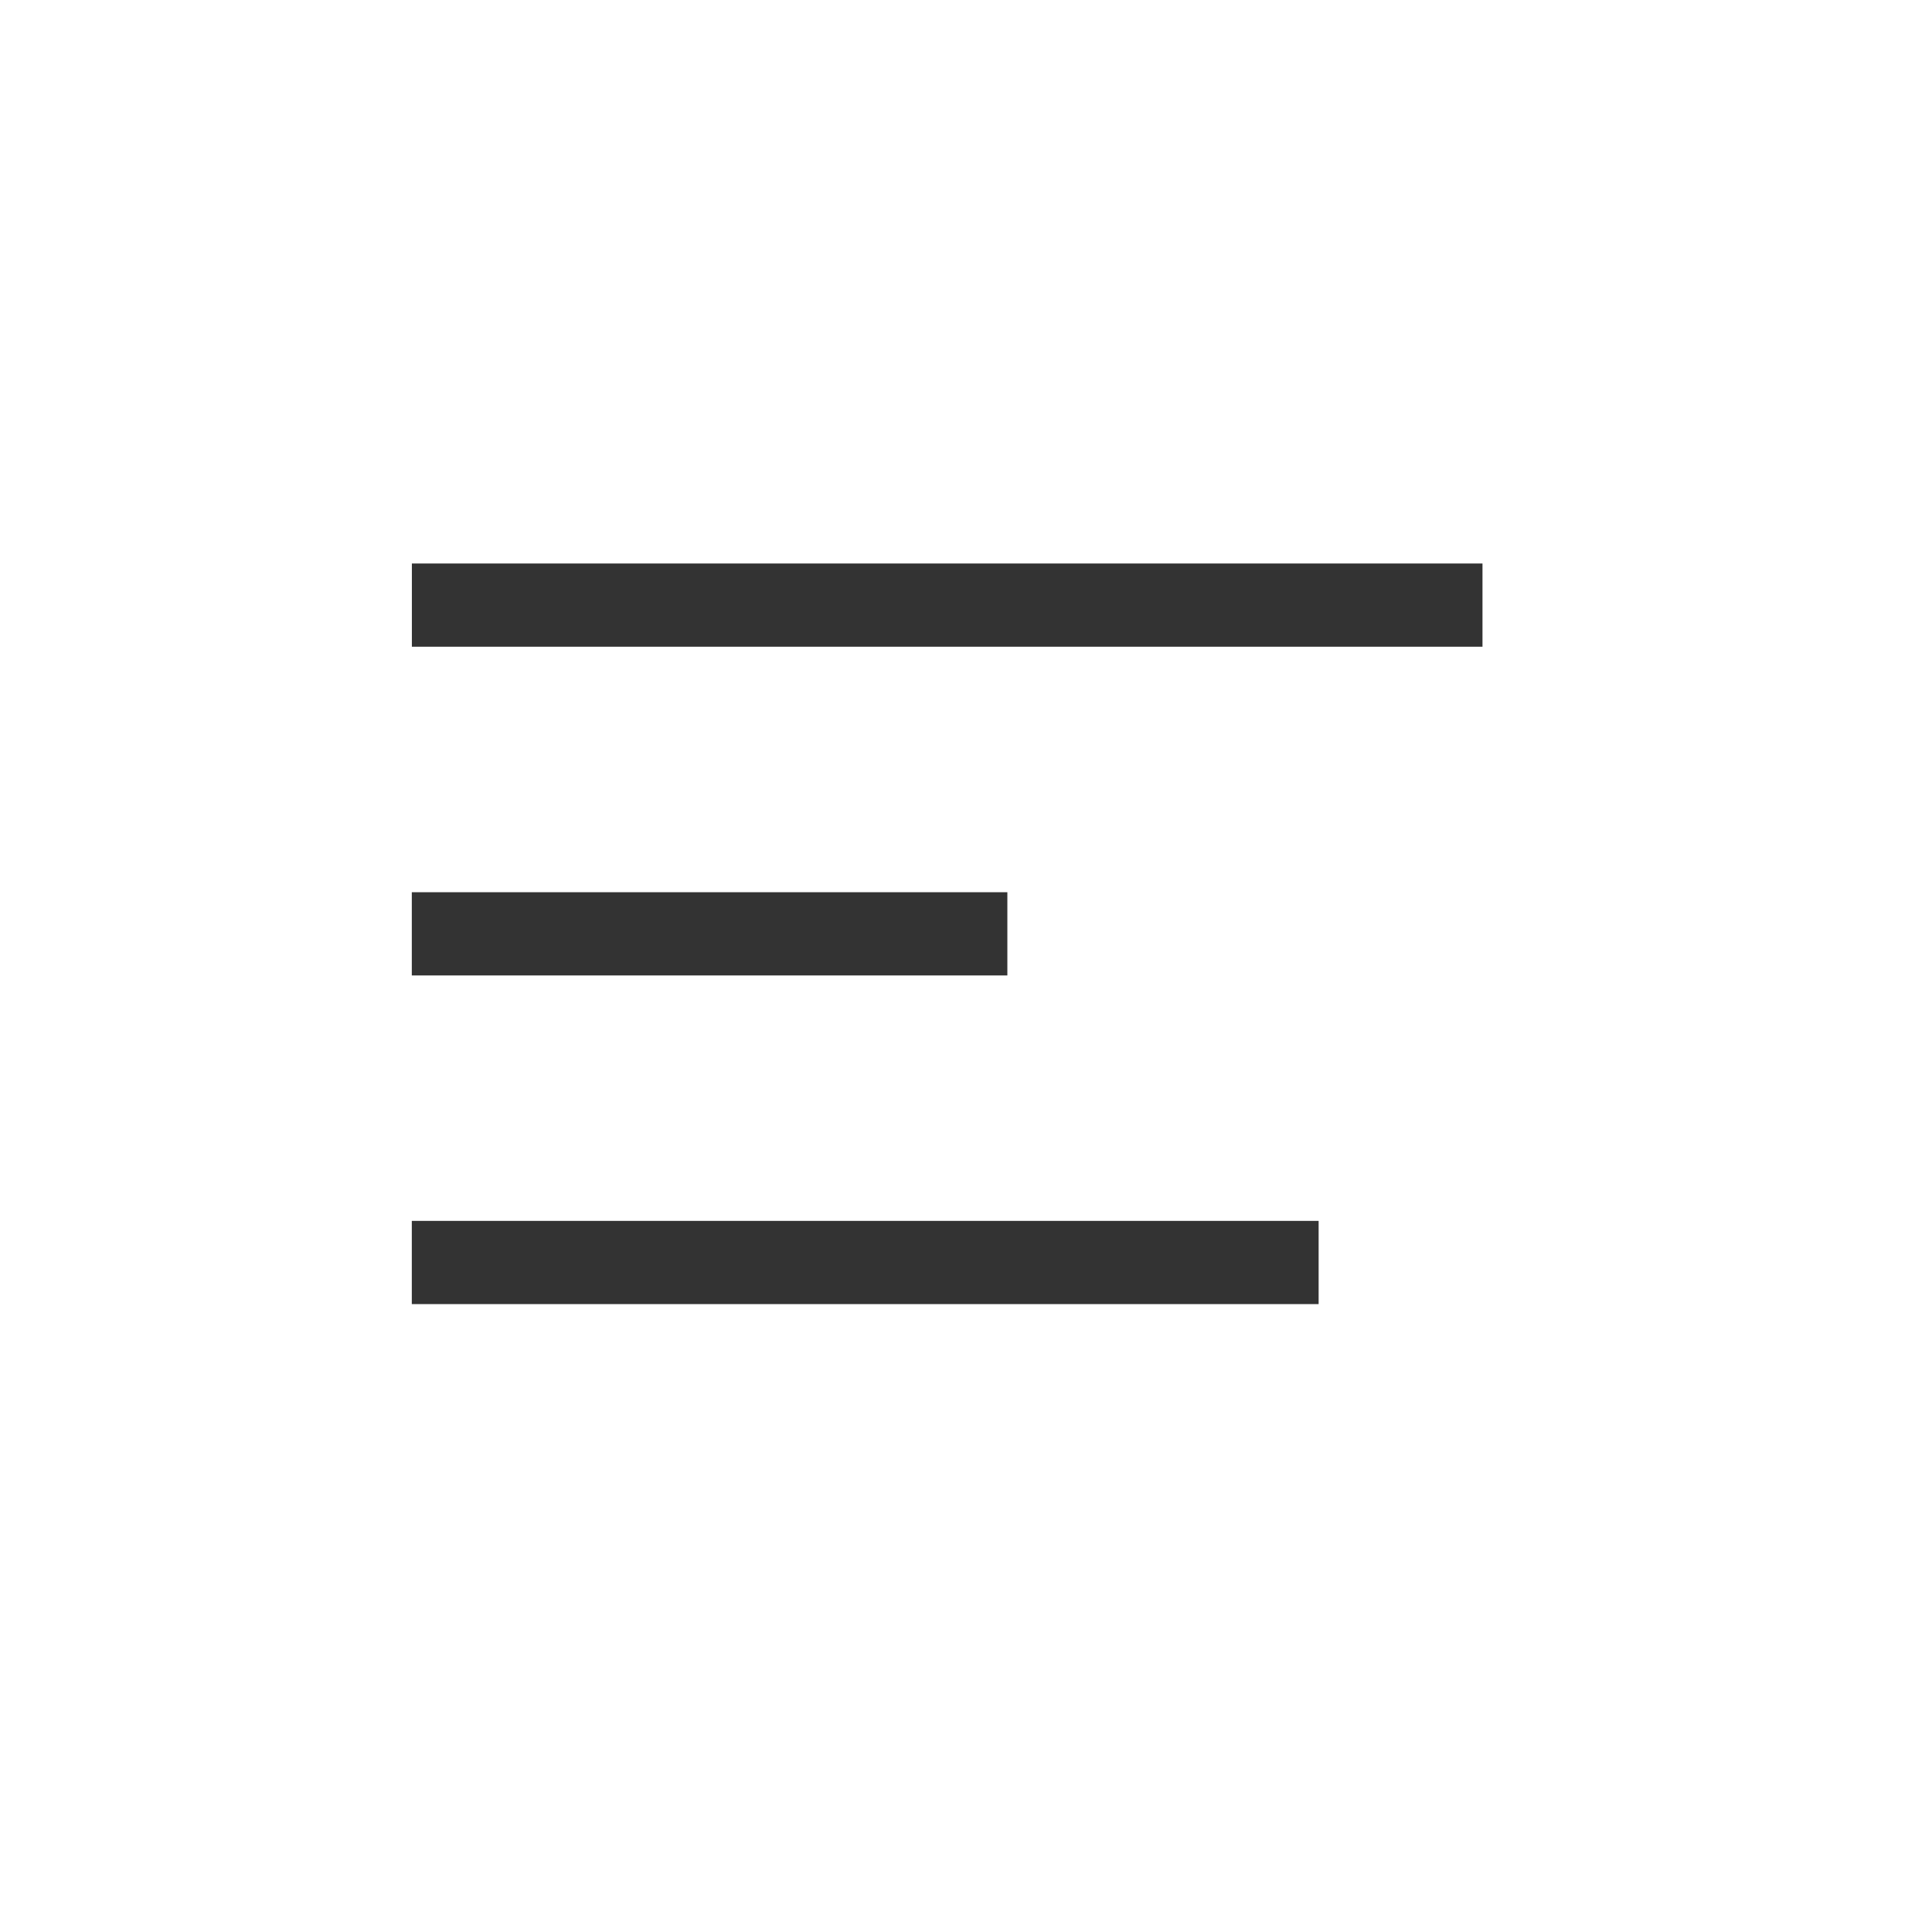
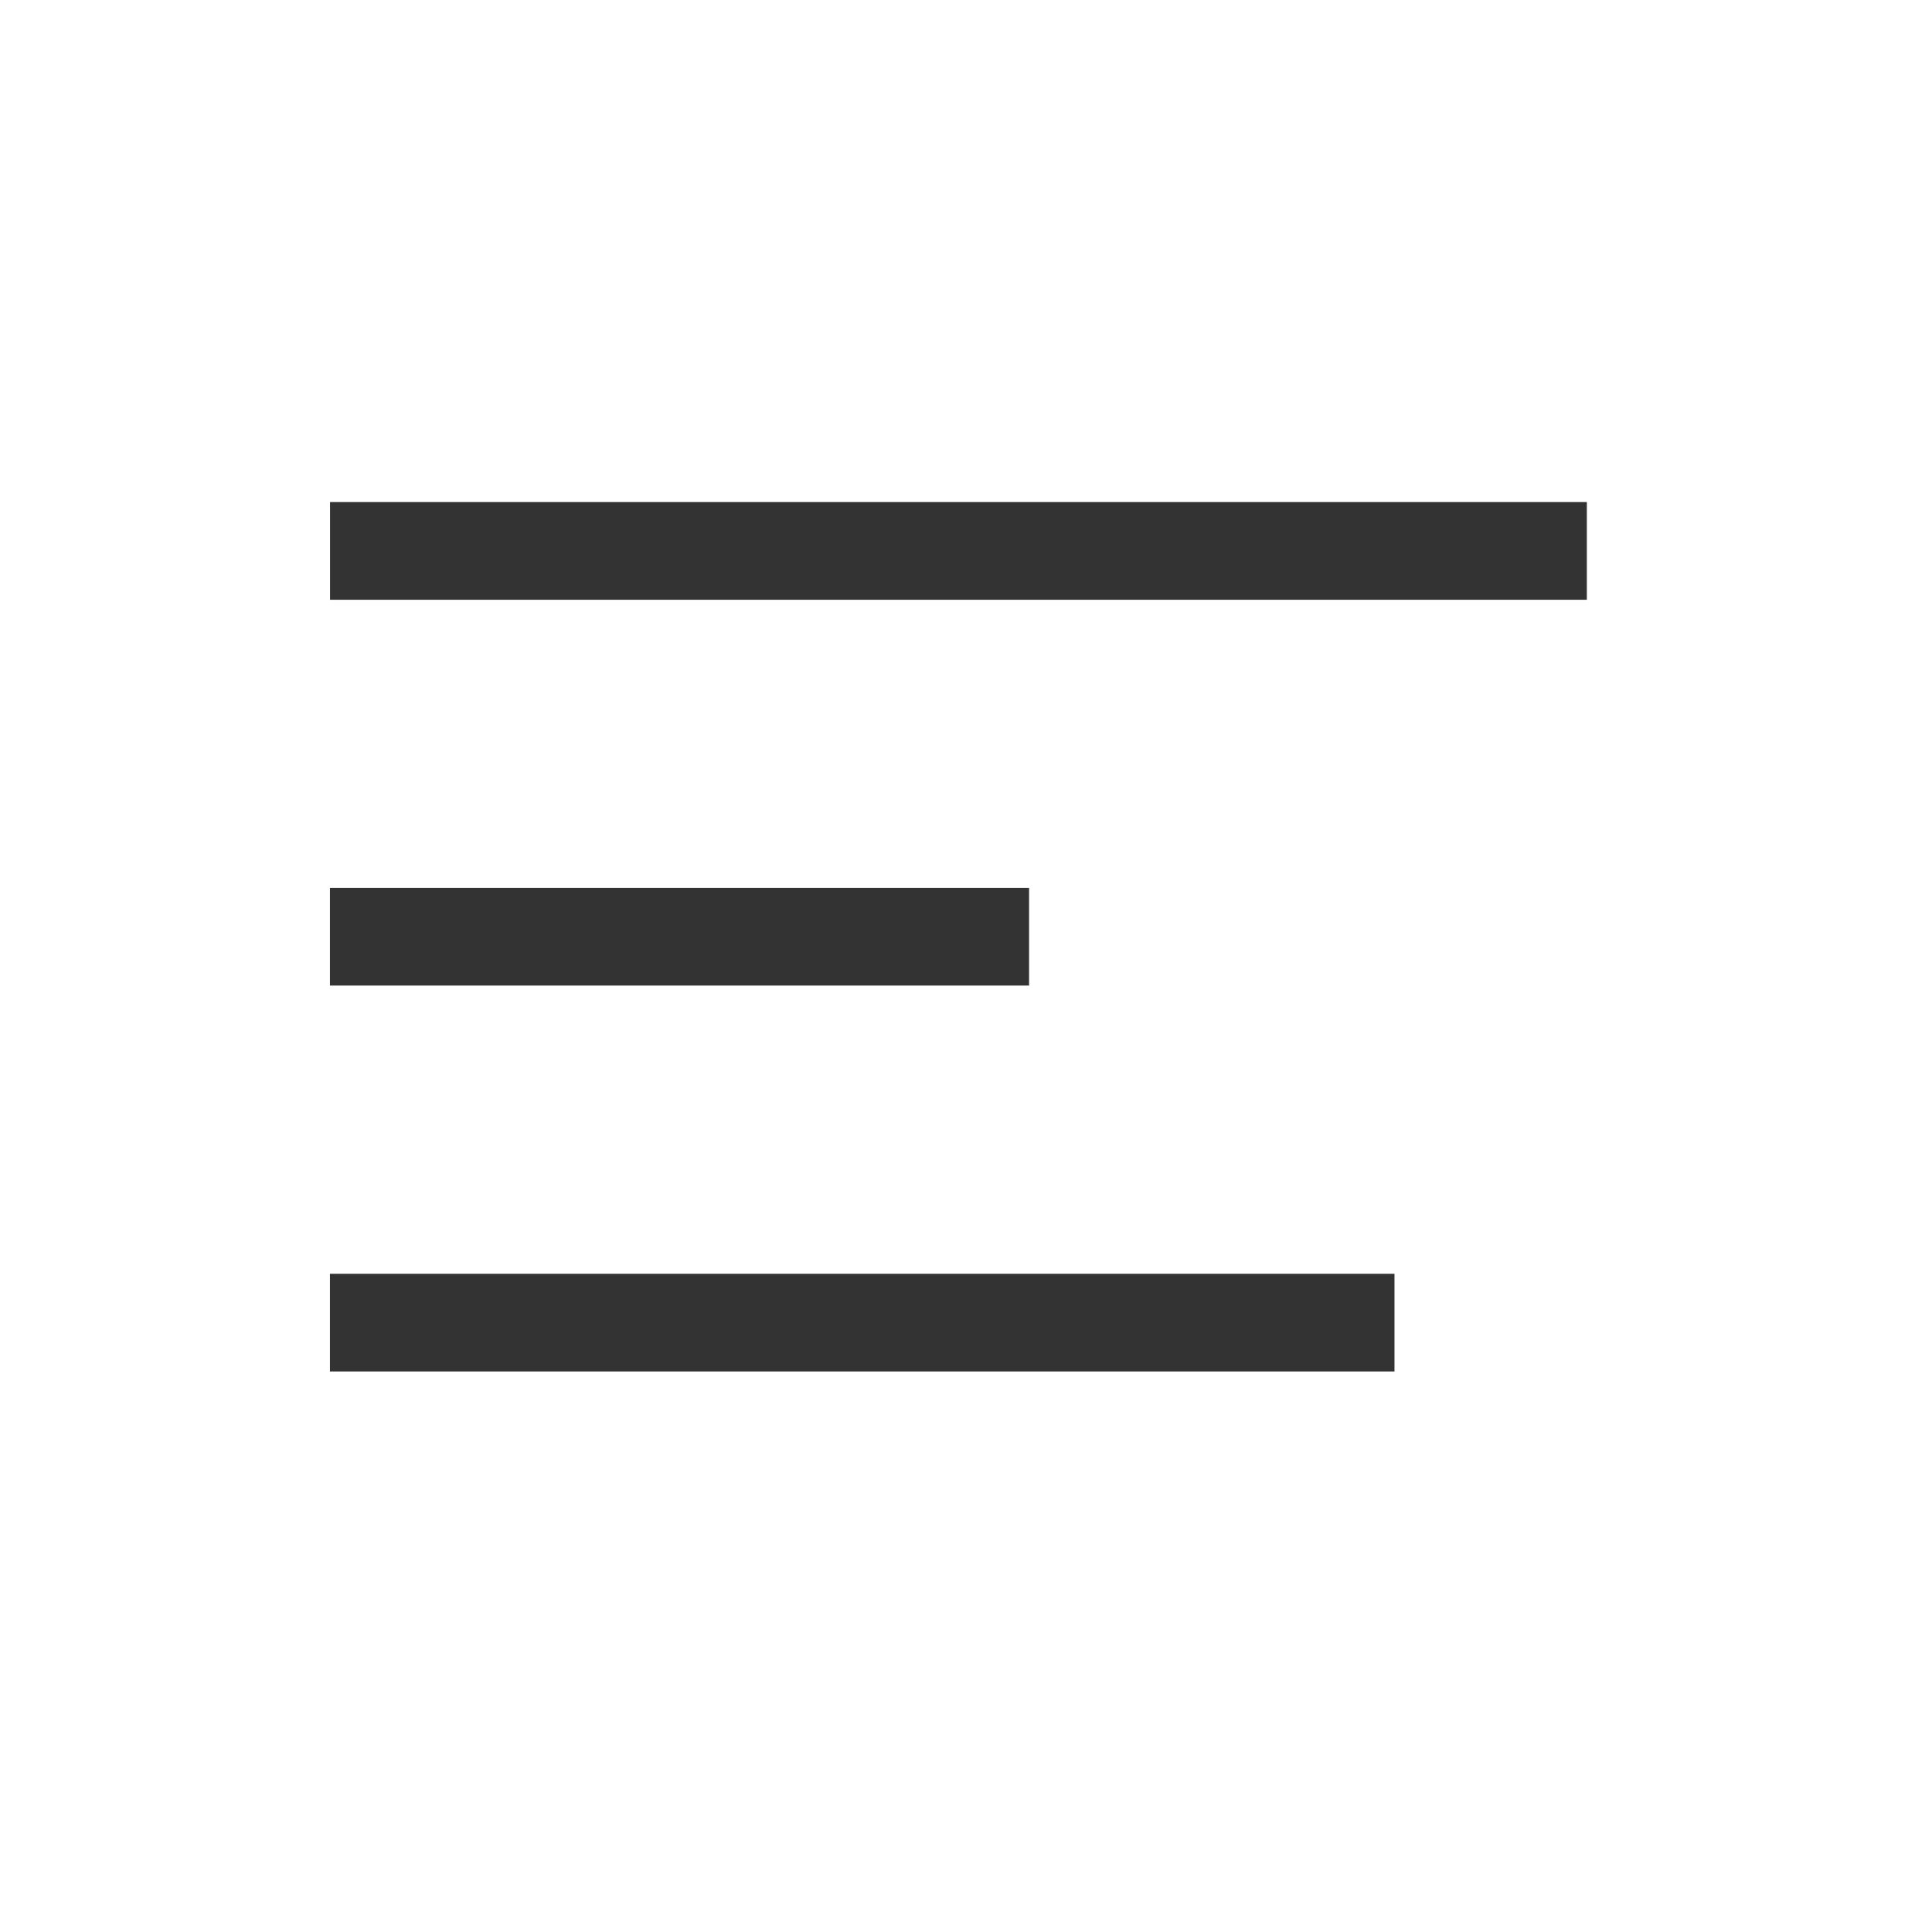
- <svg xmlns="http://www.w3.org/2000/svg" width="27" height="27" viewBox="0 0 27 27" fill="none">
-   <rect x="5.756" y="7.875" width="14.962" height="1.163" fill="#333333" />
-   <rect x="5.755" y="12.469" width="8.323" height="1.163" fill="#333333" />
-   <rect x="5.755" y="17.062" width="12.673" height="1.163" fill="#333333" />
+ <svg xmlns="http://www.w3.org/2000/svg" width="23" height="23" viewBox="0 0 23 23" fill="none">
+   <rect x="3.929" y="5.977" width="14.962" height="1.163" fill="#333333" />
+   <rect x="3.928" y="10.57" width="8.323" height="1.163" fill="#333333" />
+   <rect x="3.928" y="15.164" width="12.673" height="1.163" fill="#333333" />
</svg>
